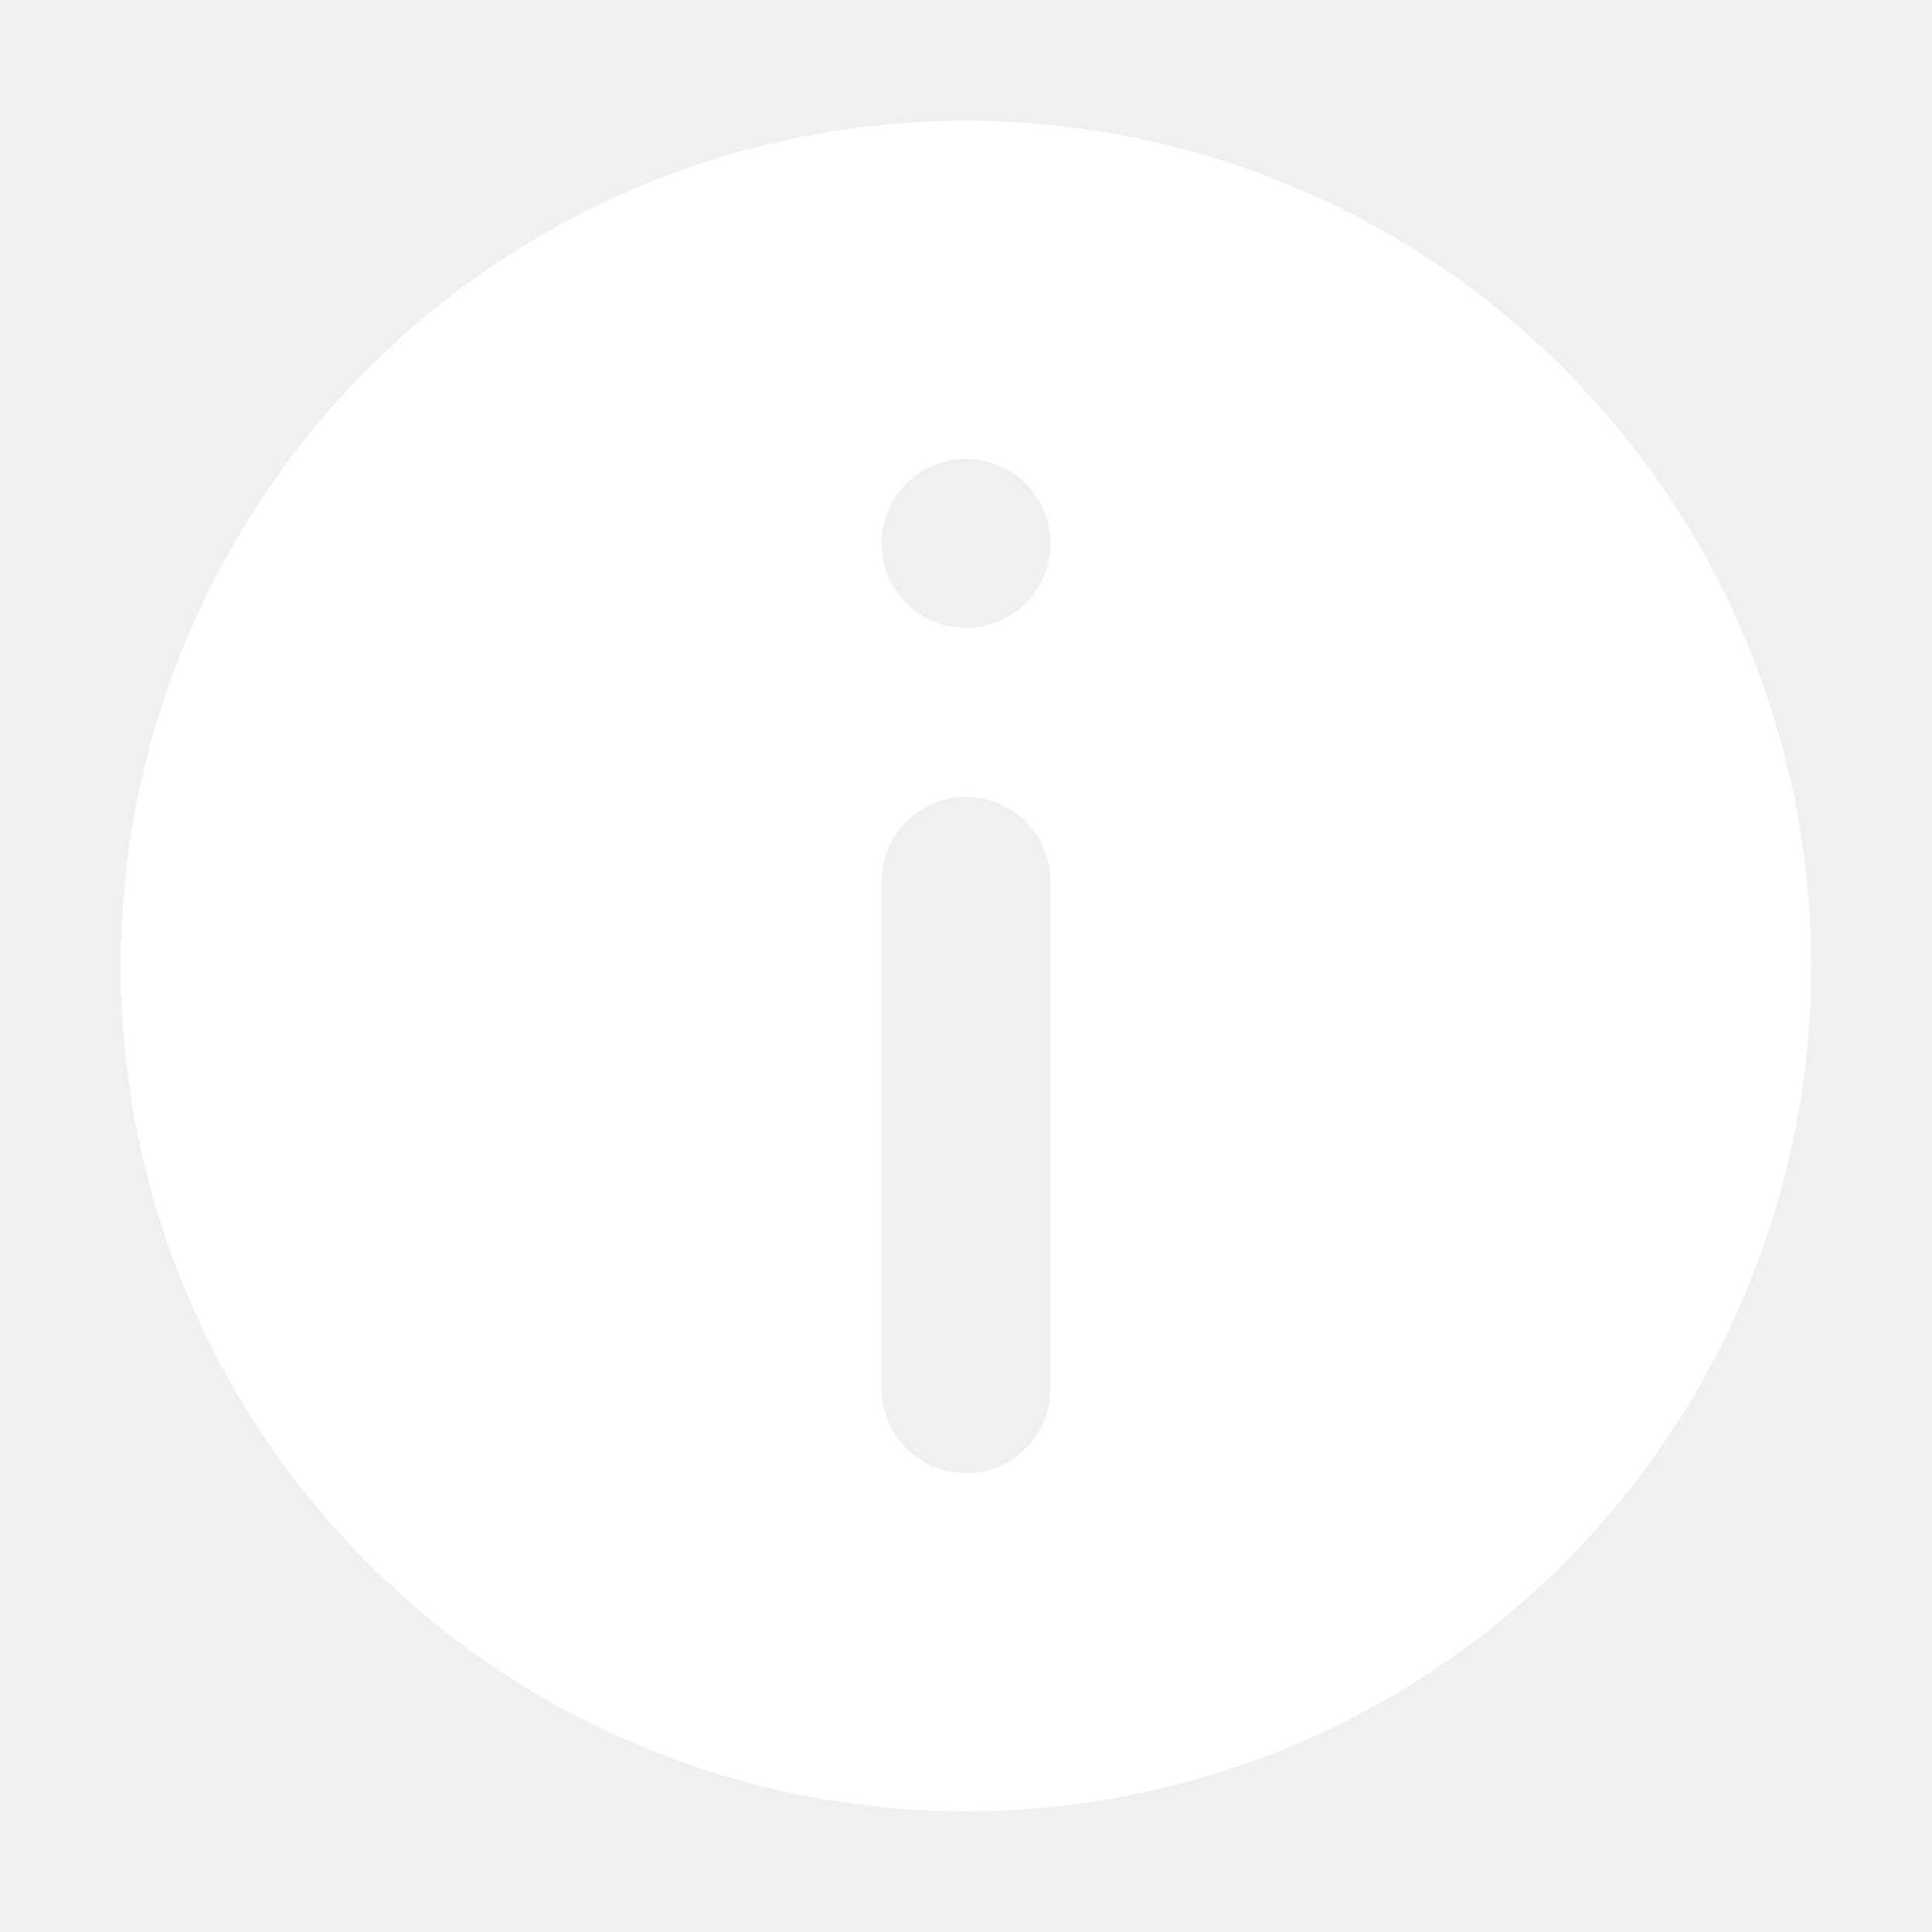
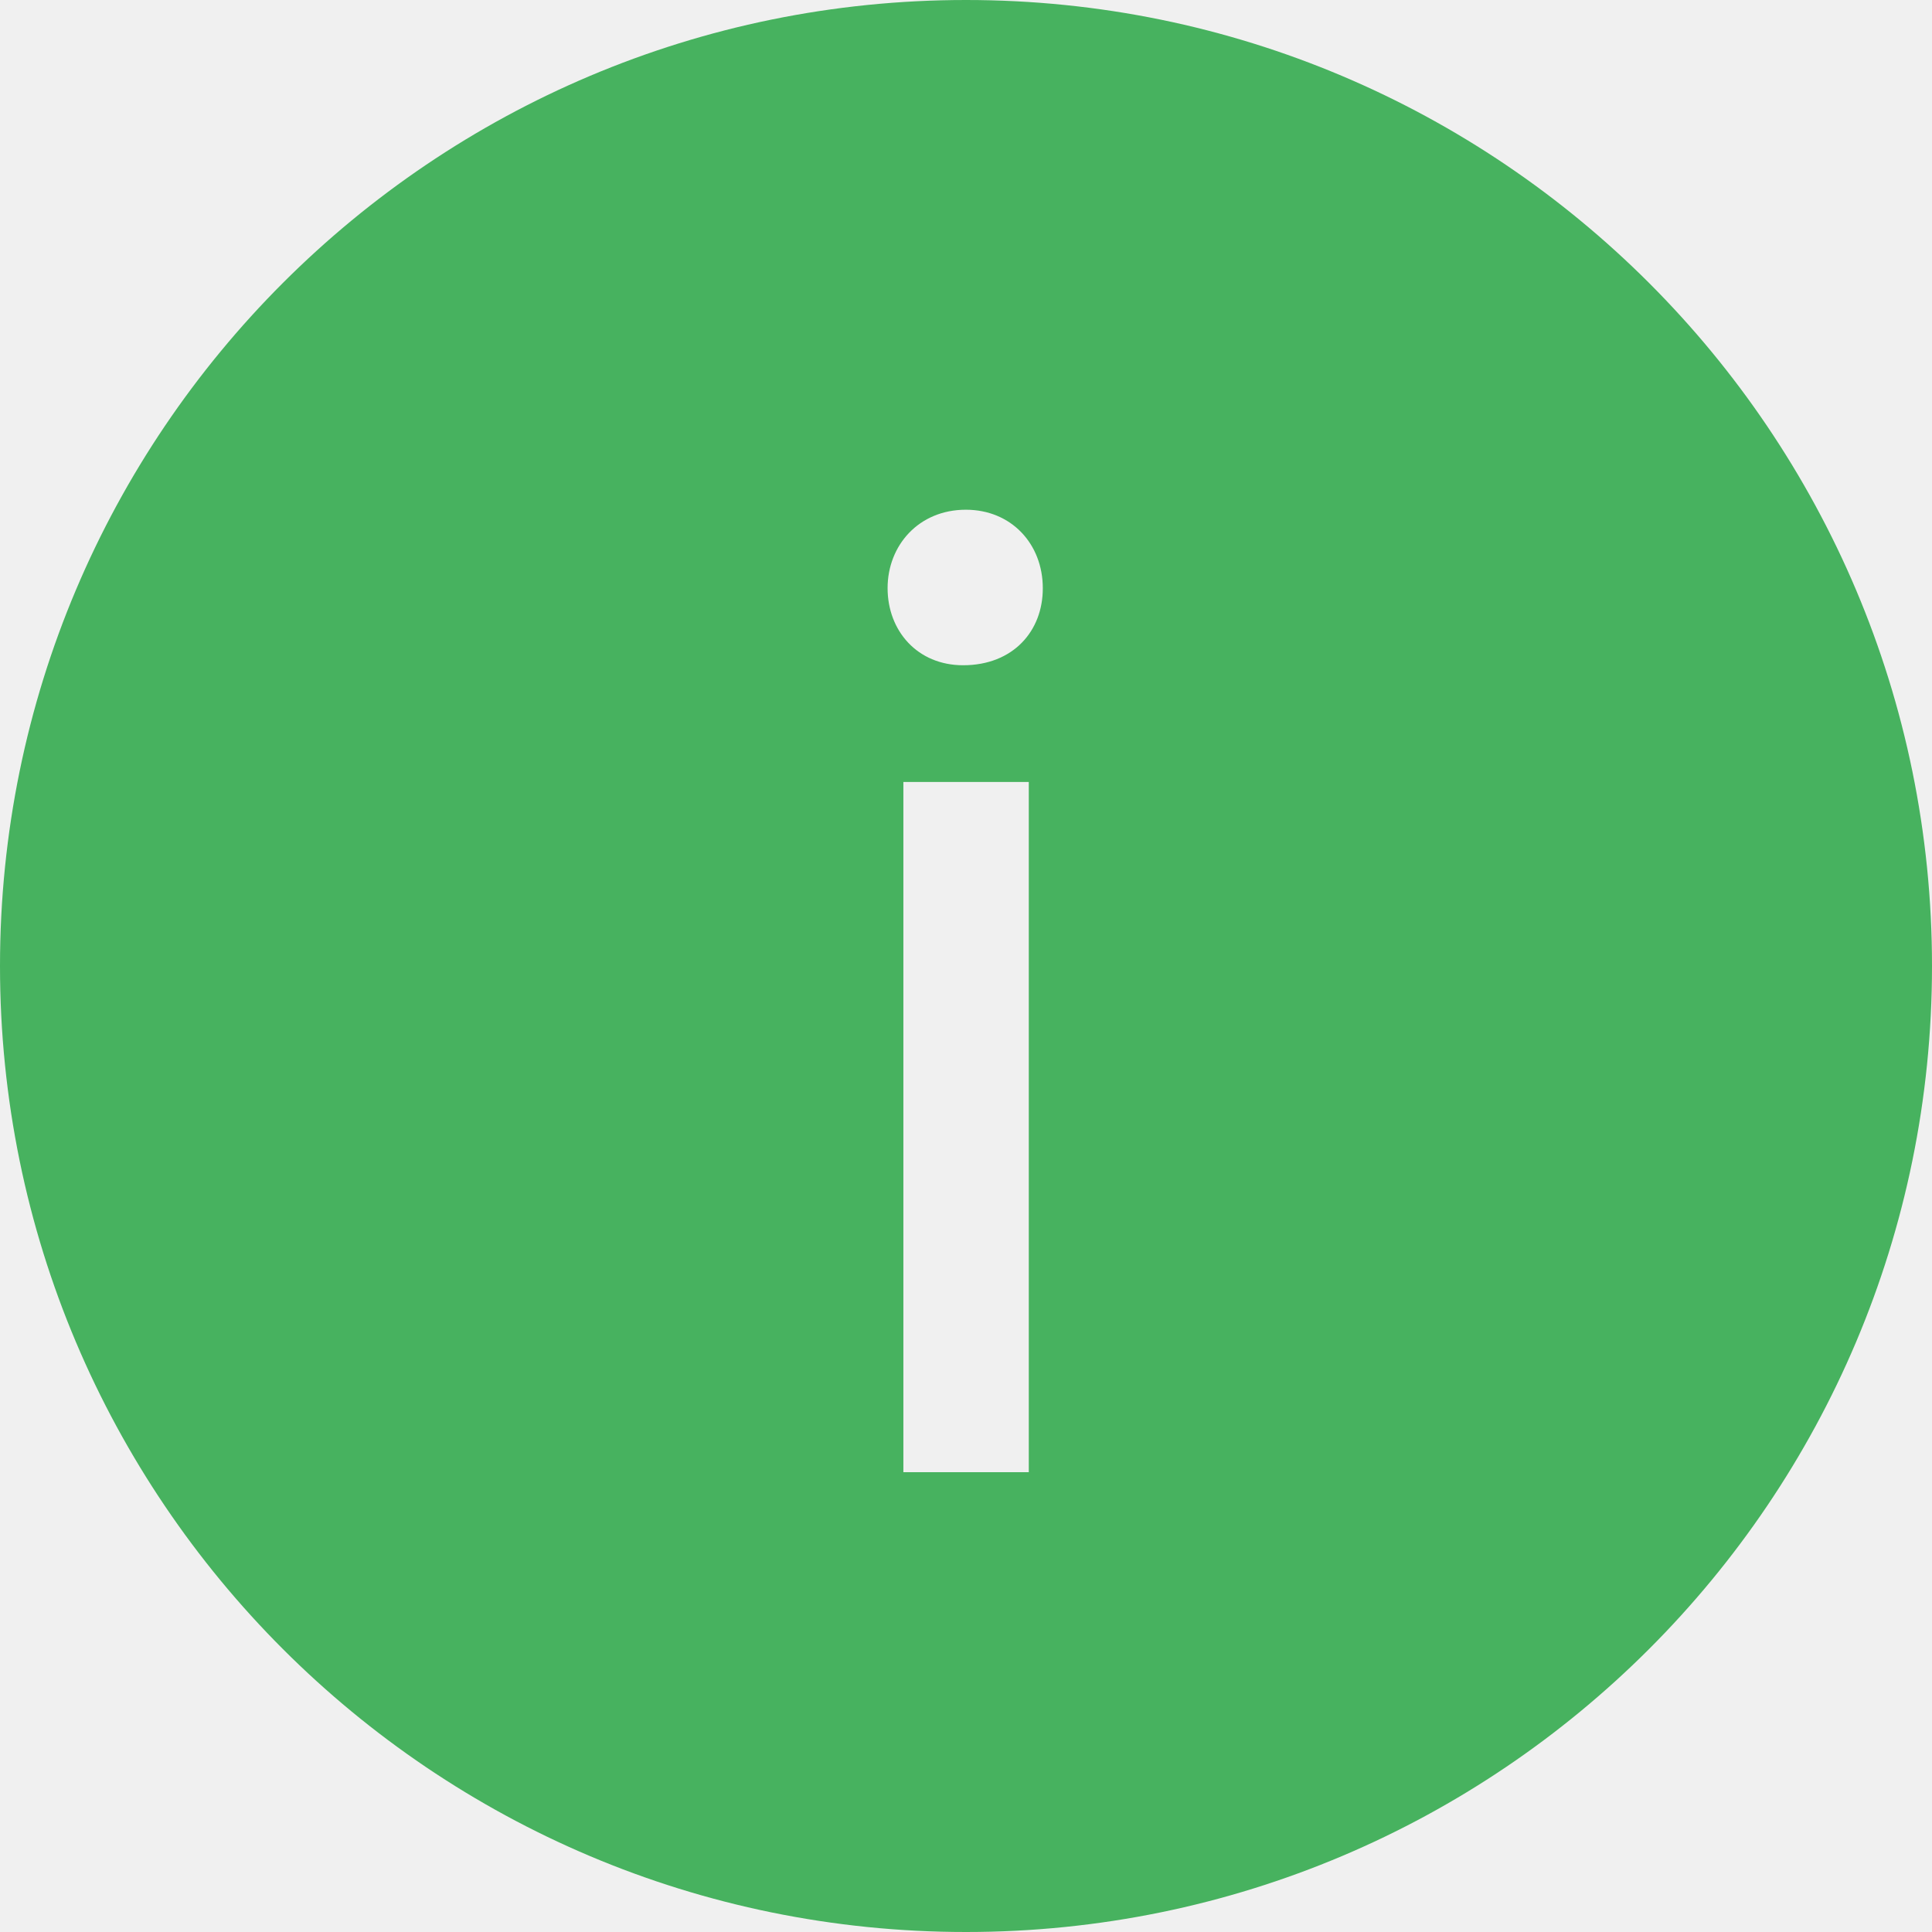
- <svg xmlns="http://www.w3.org/2000/svg" width="32" height="32" viewBox="0 0 32 32" fill="none">
-   <path d="M16 30C18.769 30 21.476 29.179 23.778 27.641C26.08 26.102 27.875 23.916 28.934 21.358C29.994 18.799 30.271 15.985 29.731 13.269C29.191 10.553 27.857 8.058 25.899 6.101C23.942 4.143 21.447 2.809 18.731 2.269C16.015 1.729 13.201 2.006 10.642 3.066C8.084 4.125 5.898 5.92 4.359 8.222C2.821 10.524 2 13.231 2 16C2 17.838 2.362 19.659 3.066 21.358C3.769 23.056 4.8 24.599 6.101 25.899C7.401 27.2 8.944 28.231 10.642 28.934C12.341 29.638 14.162 30 16 30V30ZM16 7.6C16.277 7.6 16.548 7.682 16.778 7.836C17.008 7.99 17.188 8.208 17.293 8.464C17.399 8.72 17.427 9.002 17.373 9.273C17.319 9.545 17.186 9.794 16.99 9.99C16.794 10.186 16.545 10.319 16.273 10.373C16.002 10.427 15.72 10.399 15.464 10.293C15.208 10.188 14.99 10.008 14.836 9.778C14.682 9.548 14.6 9.277 14.6 9C14.6 8.629 14.748 8.273 15.01 8.01C15.273 7.748 15.629 7.6 16 7.6ZM14.6 14.6C14.6 14.229 14.748 13.873 15.01 13.61C15.273 13.348 15.629 13.2 16 13.2C16.371 13.2 16.727 13.348 16.99 13.61C17.253 13.873 17.4 14.229 17.4 14.6V23C17.4 23.371 17.253 23.727 16.99 23.99C16.727 24.253 16.371 24.4 16 24.4C15.629 24.4 15.273 24.253 15.01 23.99C14.748 23.727 14.6 23.371 14.6 23L14.6 14.6Z" fill="white" />
+ <svg xmlns="http://www.w3.org/2000/svg" width="12" height="12" viewBox="0 0 12 12" fill="none">
+   <path d="M6 0C2.686 0 0 2.686 0 6C0 9.314 2.686 12 6 12C9.313 12 12 9.314 12 6C12 2.686 9.313 0 6 0ZM6.39 9.144H5.611V4.857H6.39V9.144ZM5.982 4.132C5.699 4.132 5.513 3.919 5.513 3.653C5.513 3.387 5.707 3.166 5.999 3.166C6.282 3.166 6.477 3.379 6.477 3.653C6.478 3.919 6.293 4.132 5.982 4.132Z" fill="#47B25F" />
</svg>
